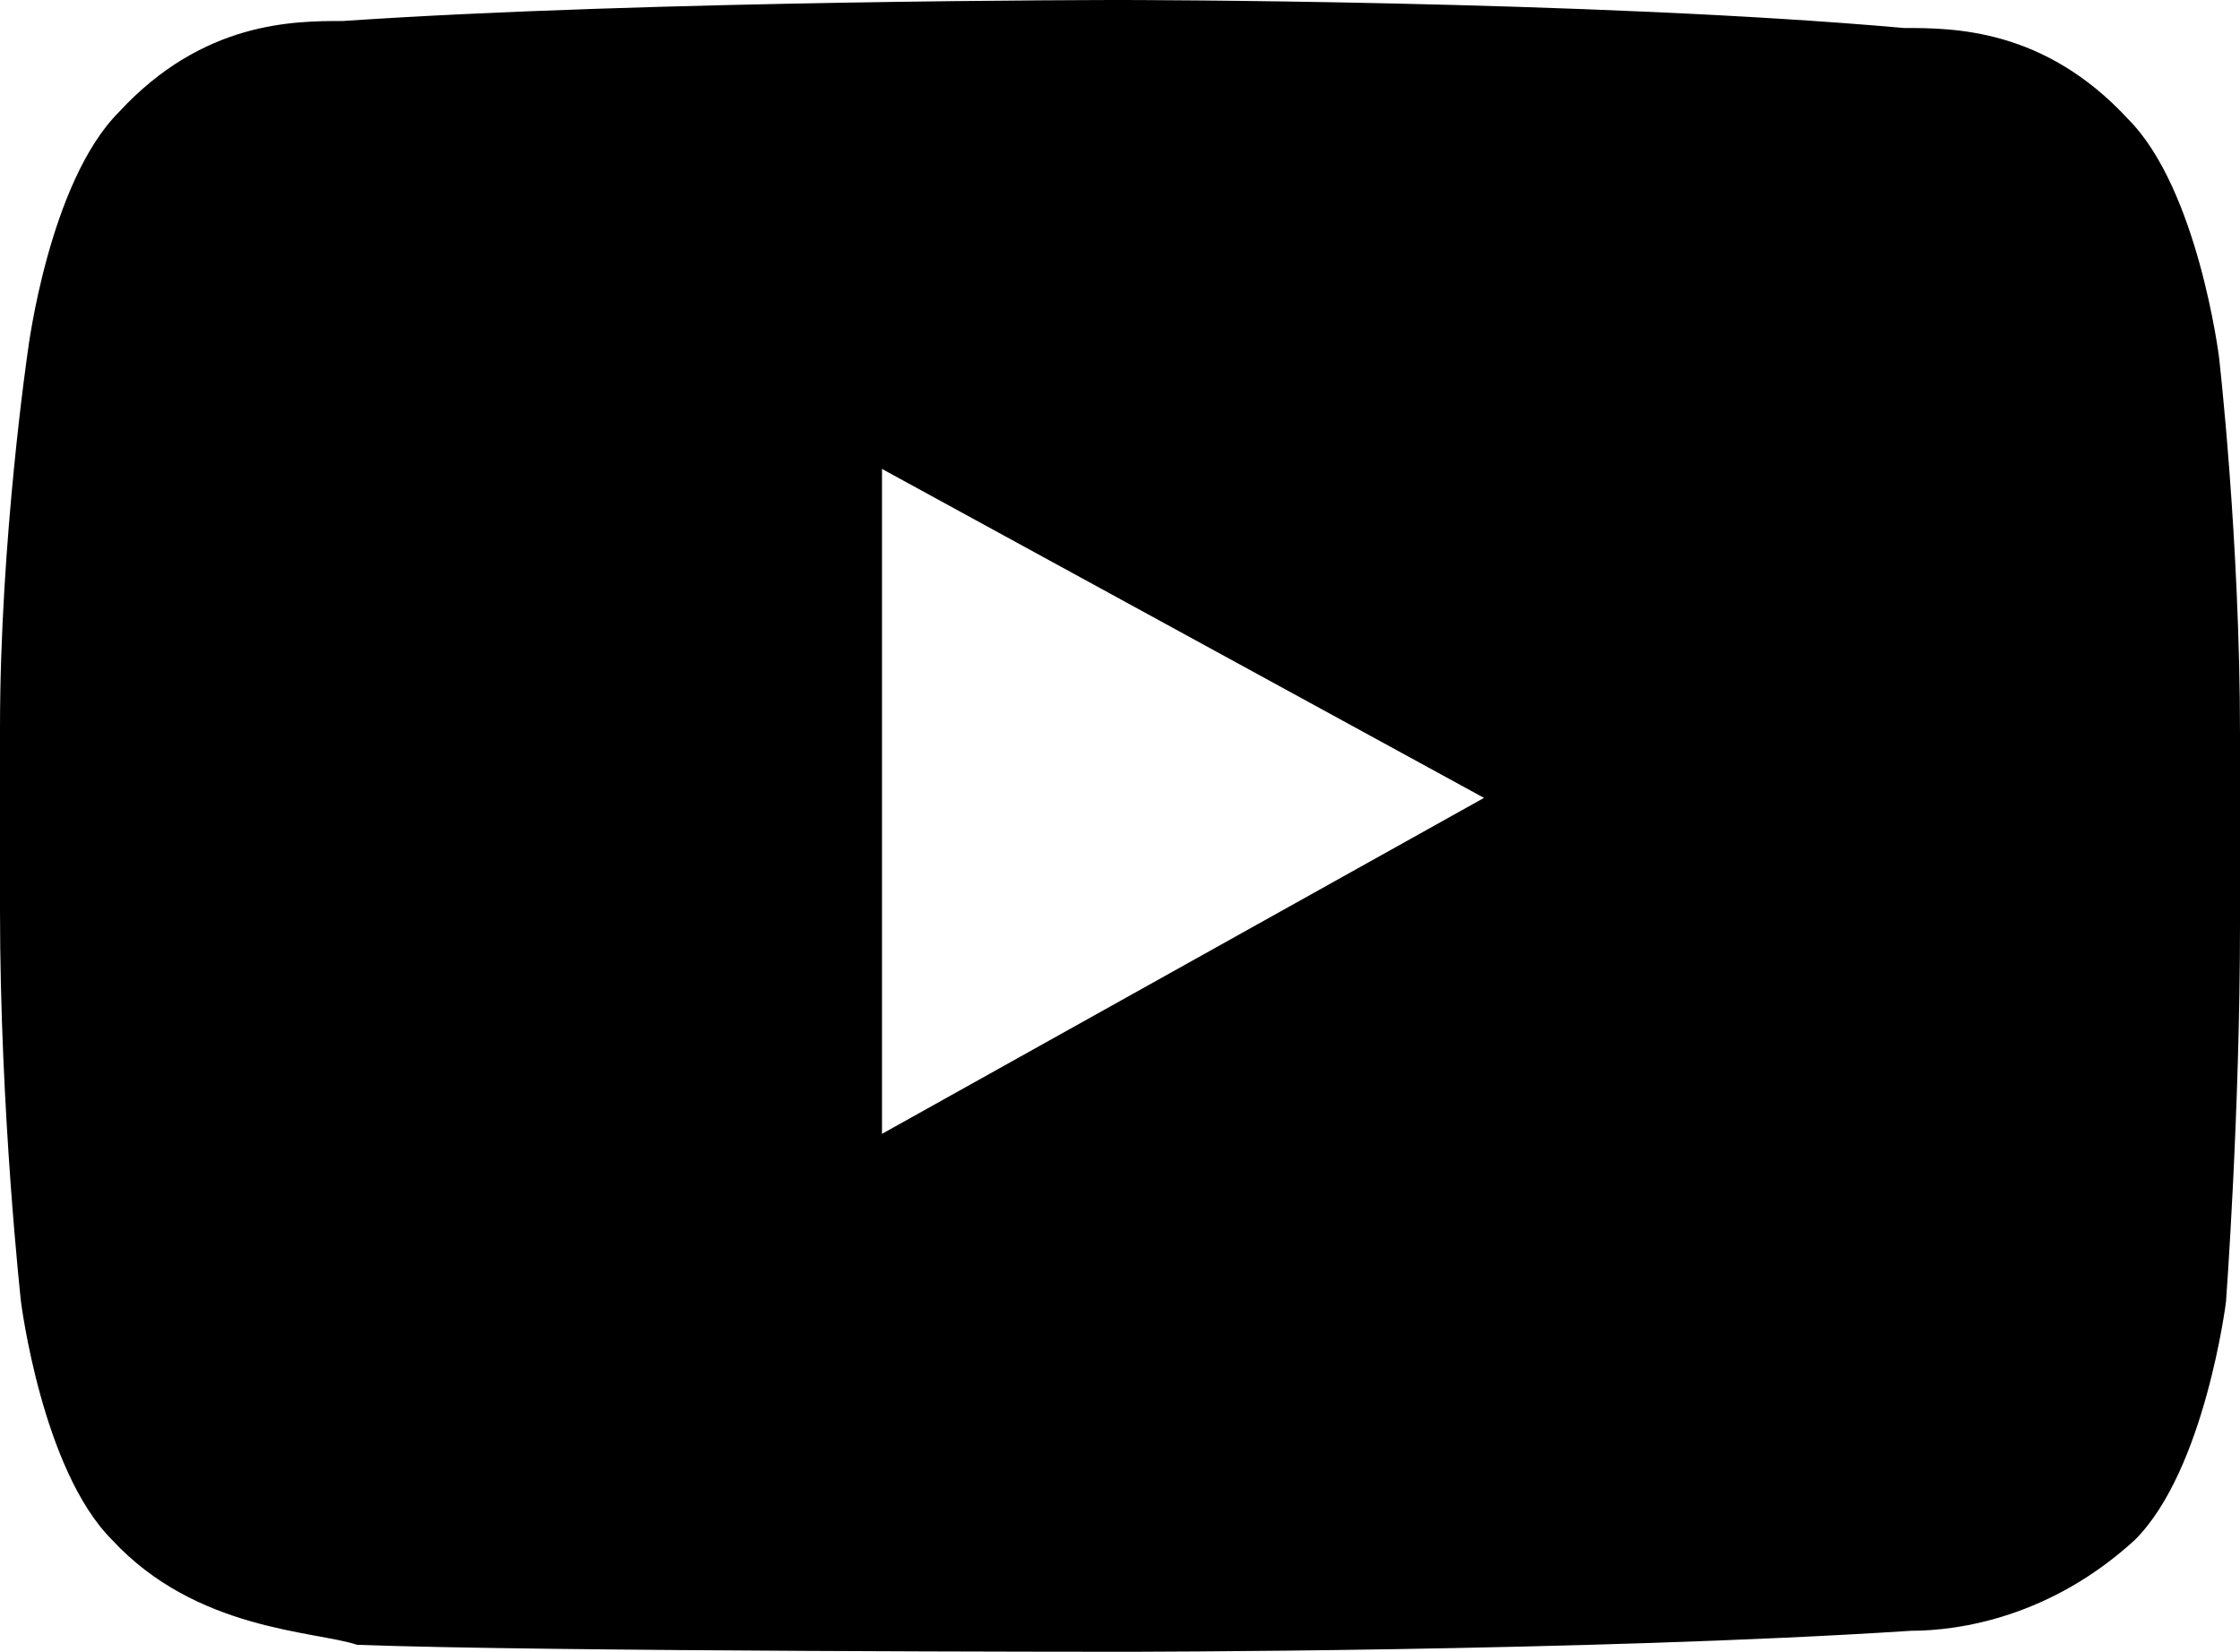
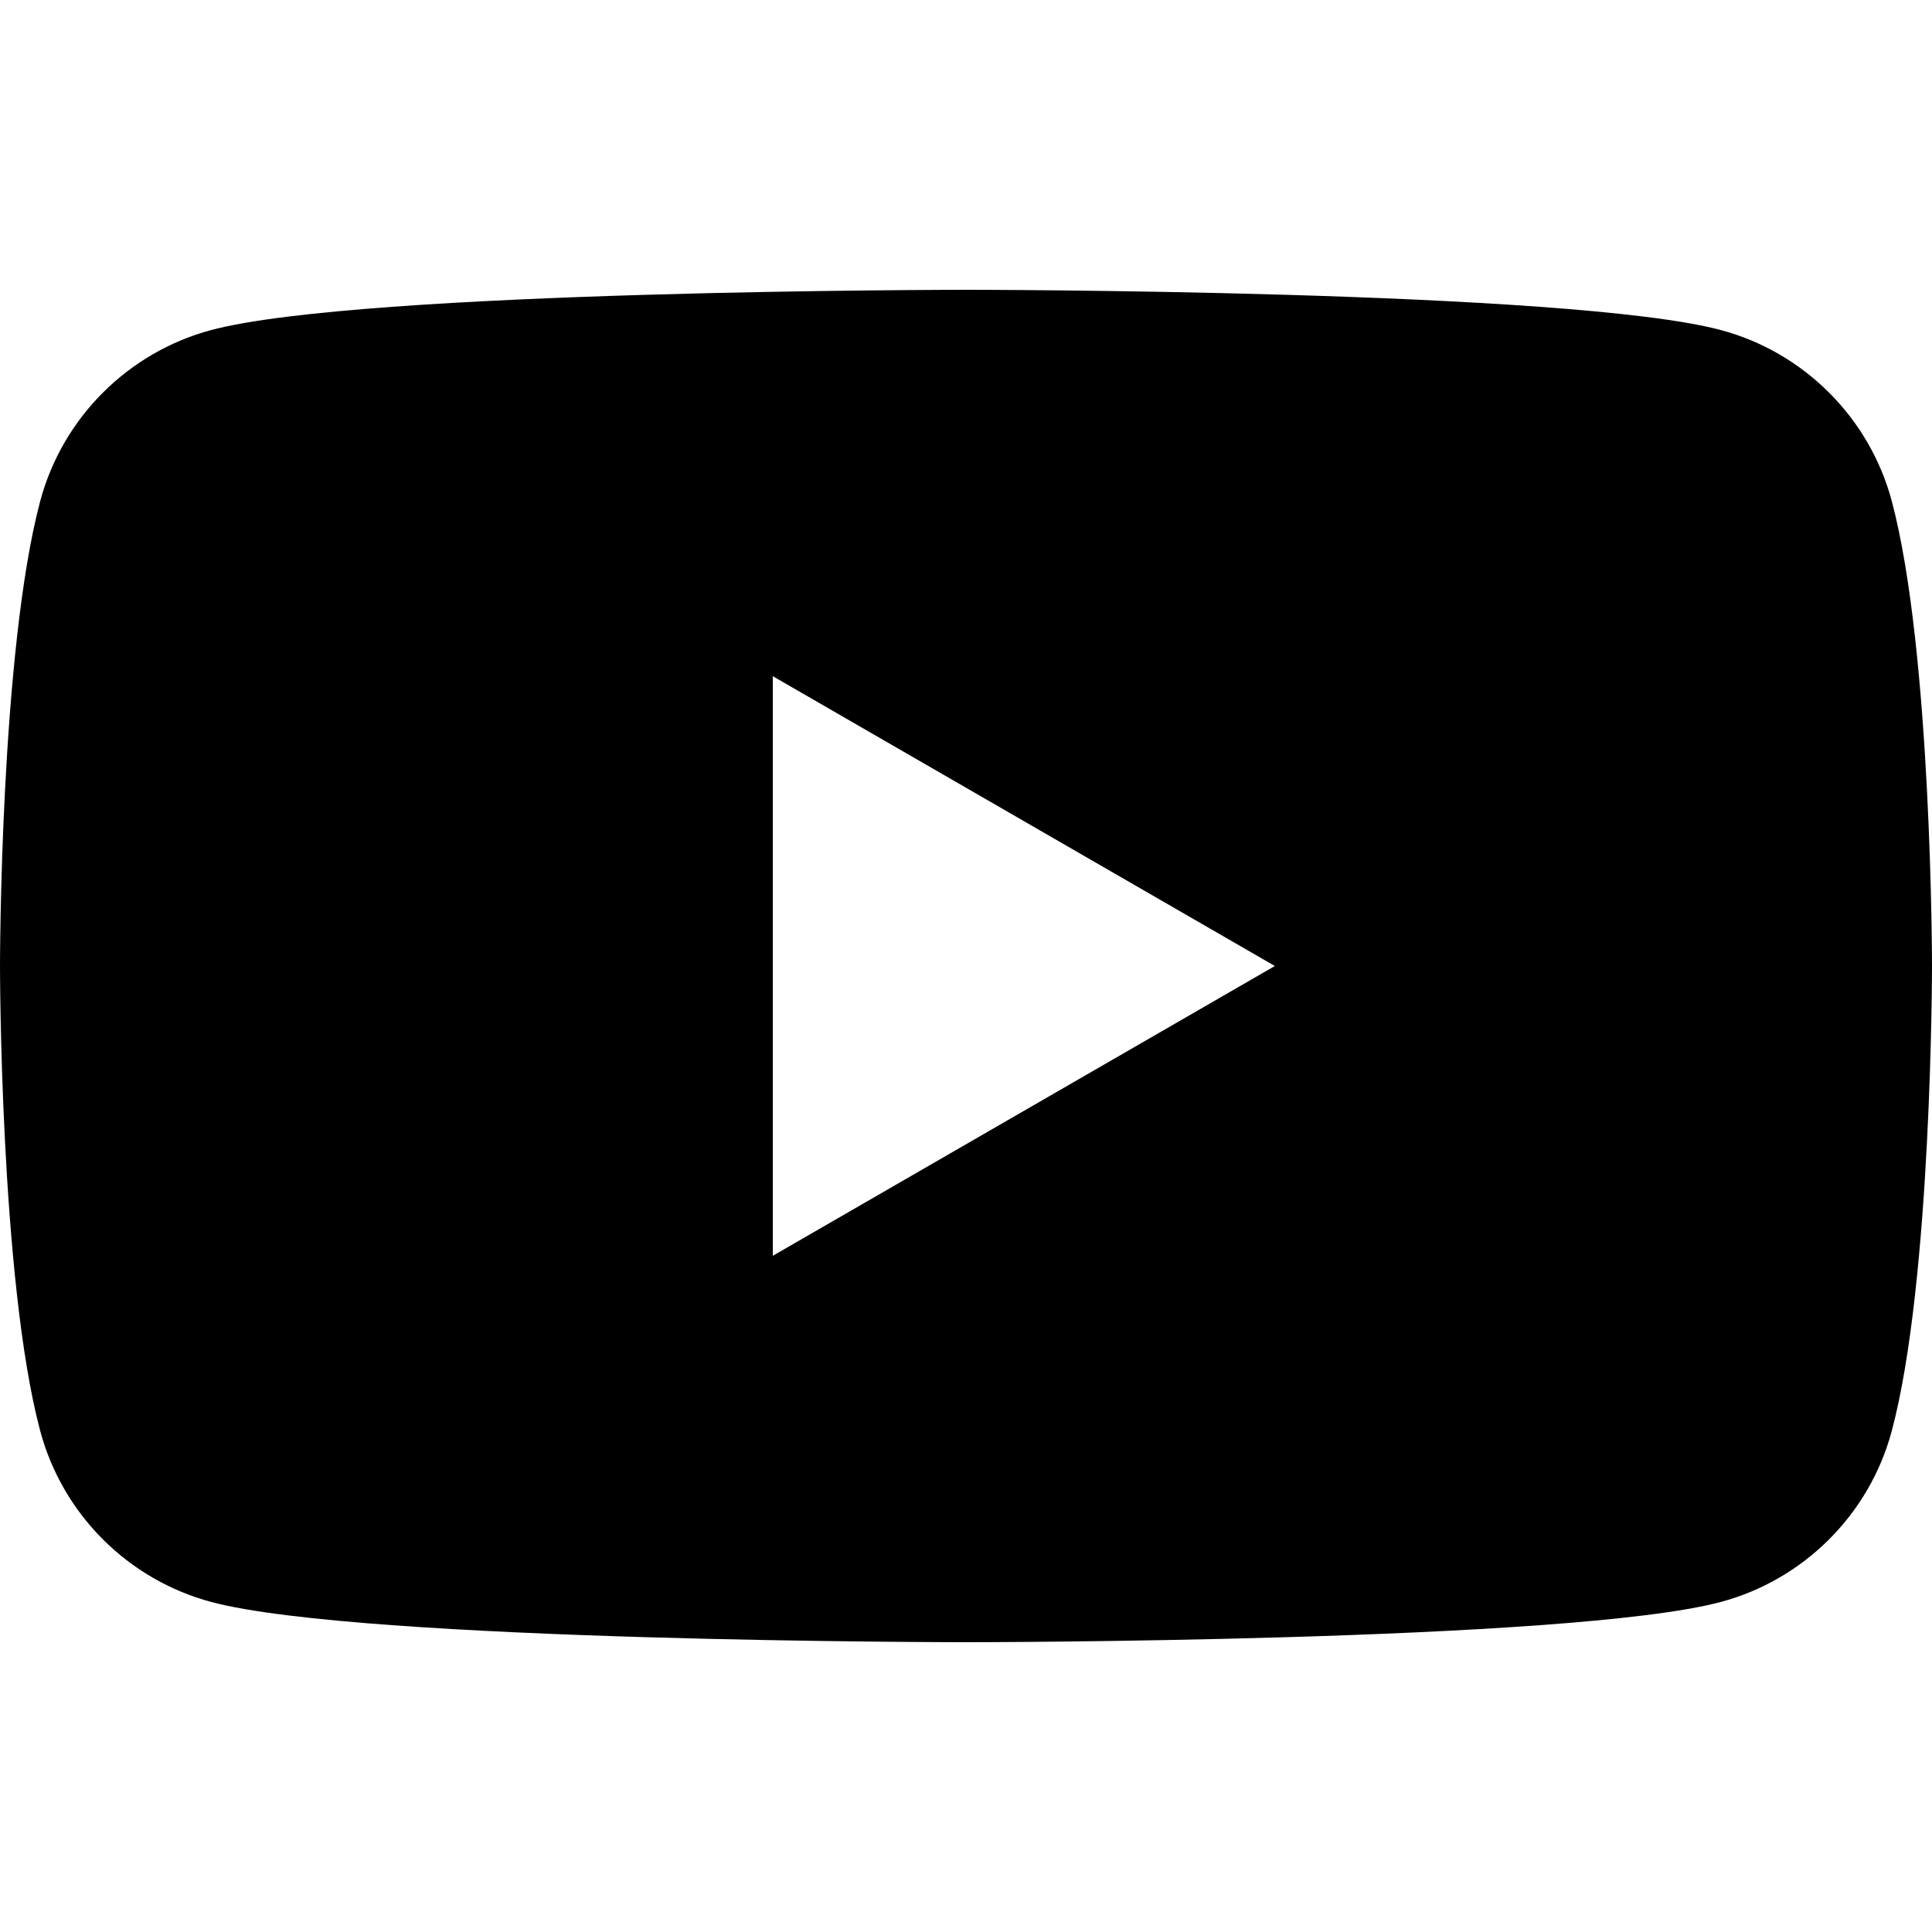
- <svg xmlns="http://www.w3.org/2000/svg" width="32" height="23.6" fill="currentColor" class="c-media__svg" enable-background="new 0 0 32 23.6" viewBox="0 0 32 23.6">
-   <path clip-rule="evenodd" d="m12.6 16.2v-9.5l8.6 4.7zm19.1-11.1s-.3-2.4-1.3-3.4c-1.2-1.3-2.5-1.3-3.2-1.3-4.5-.4-11.2-.4-11.2-.4s-6.7 0-11.1.3c-.7 0-2 0-3.2 1.3-1 1-1.3 3.4-1.3 3.4s-.4 2.7-.4 5.4v2.6c0 2.9.3 5.6.3 5.6s.3 2.4 1.3 3.4c1.2 1.3 2.9 1.3 3.5 1.5 2.6.1 10.9.1 10.9.1s6.7 0 11.3-.3c.7 0 2-.2 3.2-1.3 1-1 1.3-3.4 1.3-3.4s.2-2.7.2-5.4v-2.7c0-2.8-.3-5.4-.3-5.4z" fill-rule="evenodd" />
+ <svg xmlns="http://www.w3.org/2000/svg" width="72" height="72" fill="currentColor" class="c-media__svg" viewBox="0 0 72 72">
+   <path d="m70.5 18.67c-.83-3.1-3.27-5.54-6.37-6.37-5.61-1.5-28.13-1.5-28.13-1.5s-22.52 0-28.13 1.5c-3.1.83-5.54 3.27-6.37 6.37-1.5 5.62-1.5 17.33-1.5 17.33s0 11.72 1.5 17.33c.83 3.1 3.27 5.54 6.37 6.37 5.61 1.5 28.13 1.5 28.13 1.5s22.52 0 28.13-1.5c3.1-.83 5.54-3.27 6.37-6.37 1.5-5.61 1.5-17.33 1.5-17.33s0-11.71-1.5-17.33zm-41.7 28.13v-21.6l18.71 10.8z" />
</svg>
